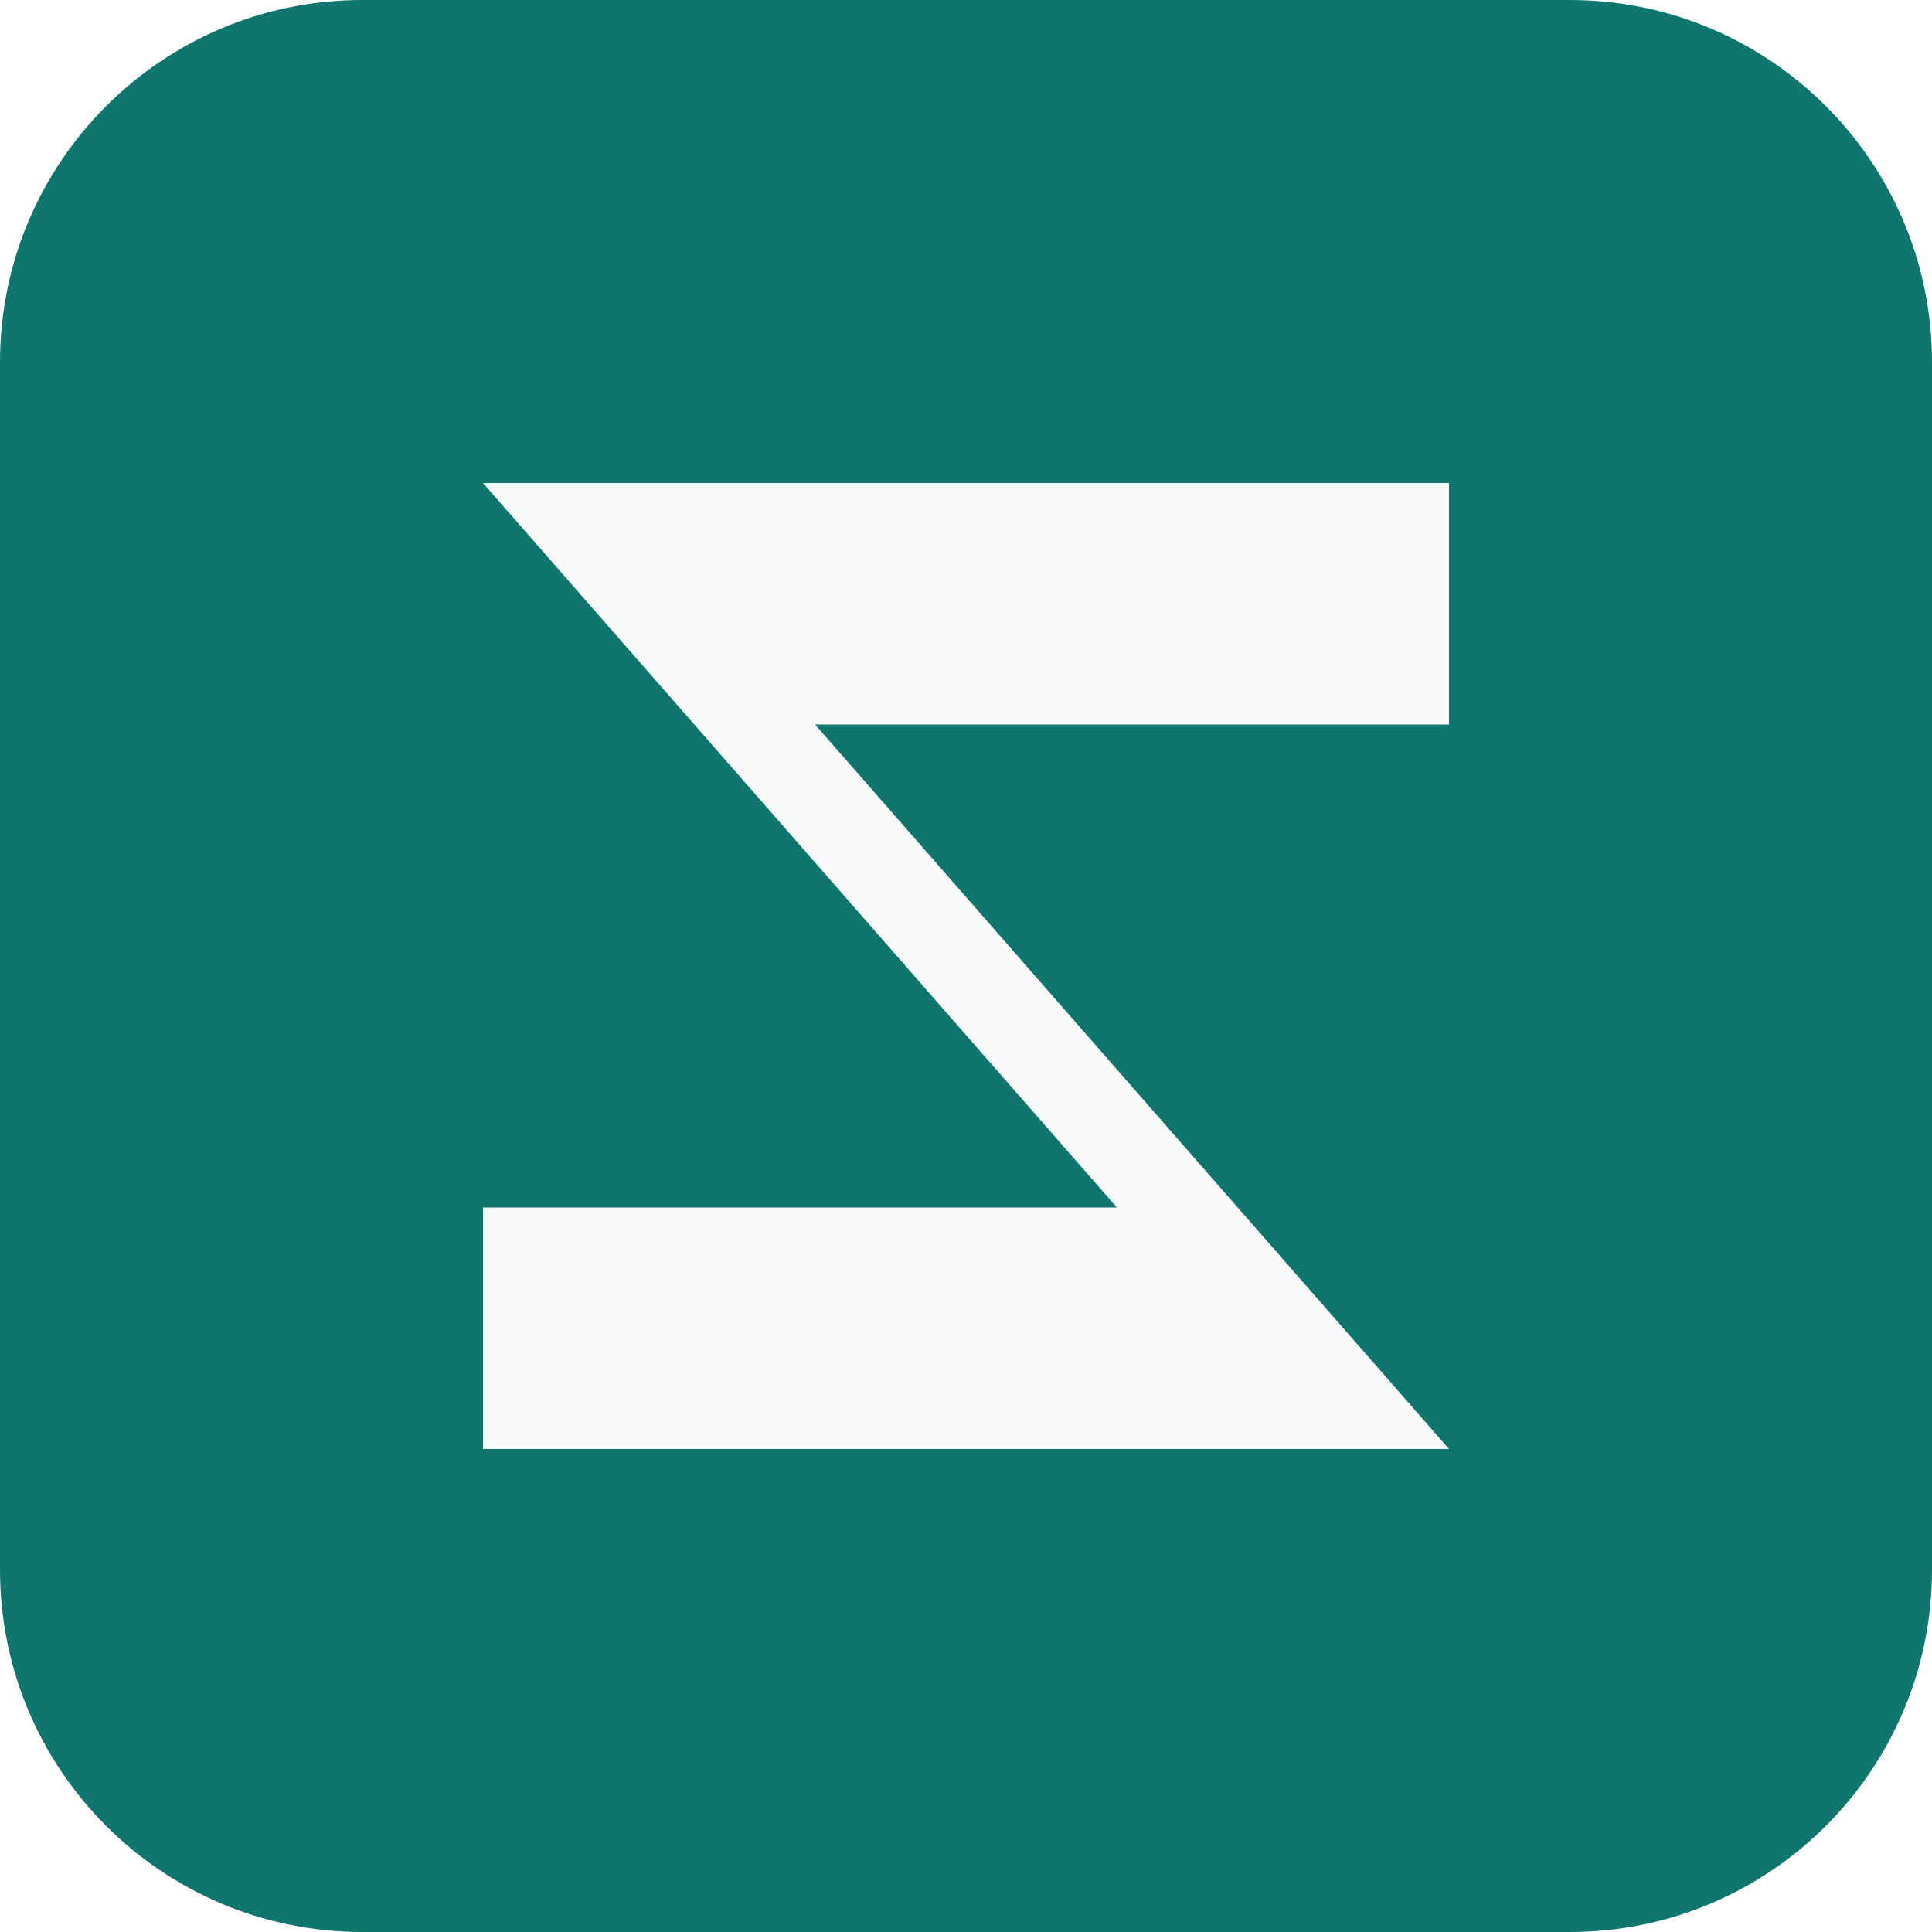
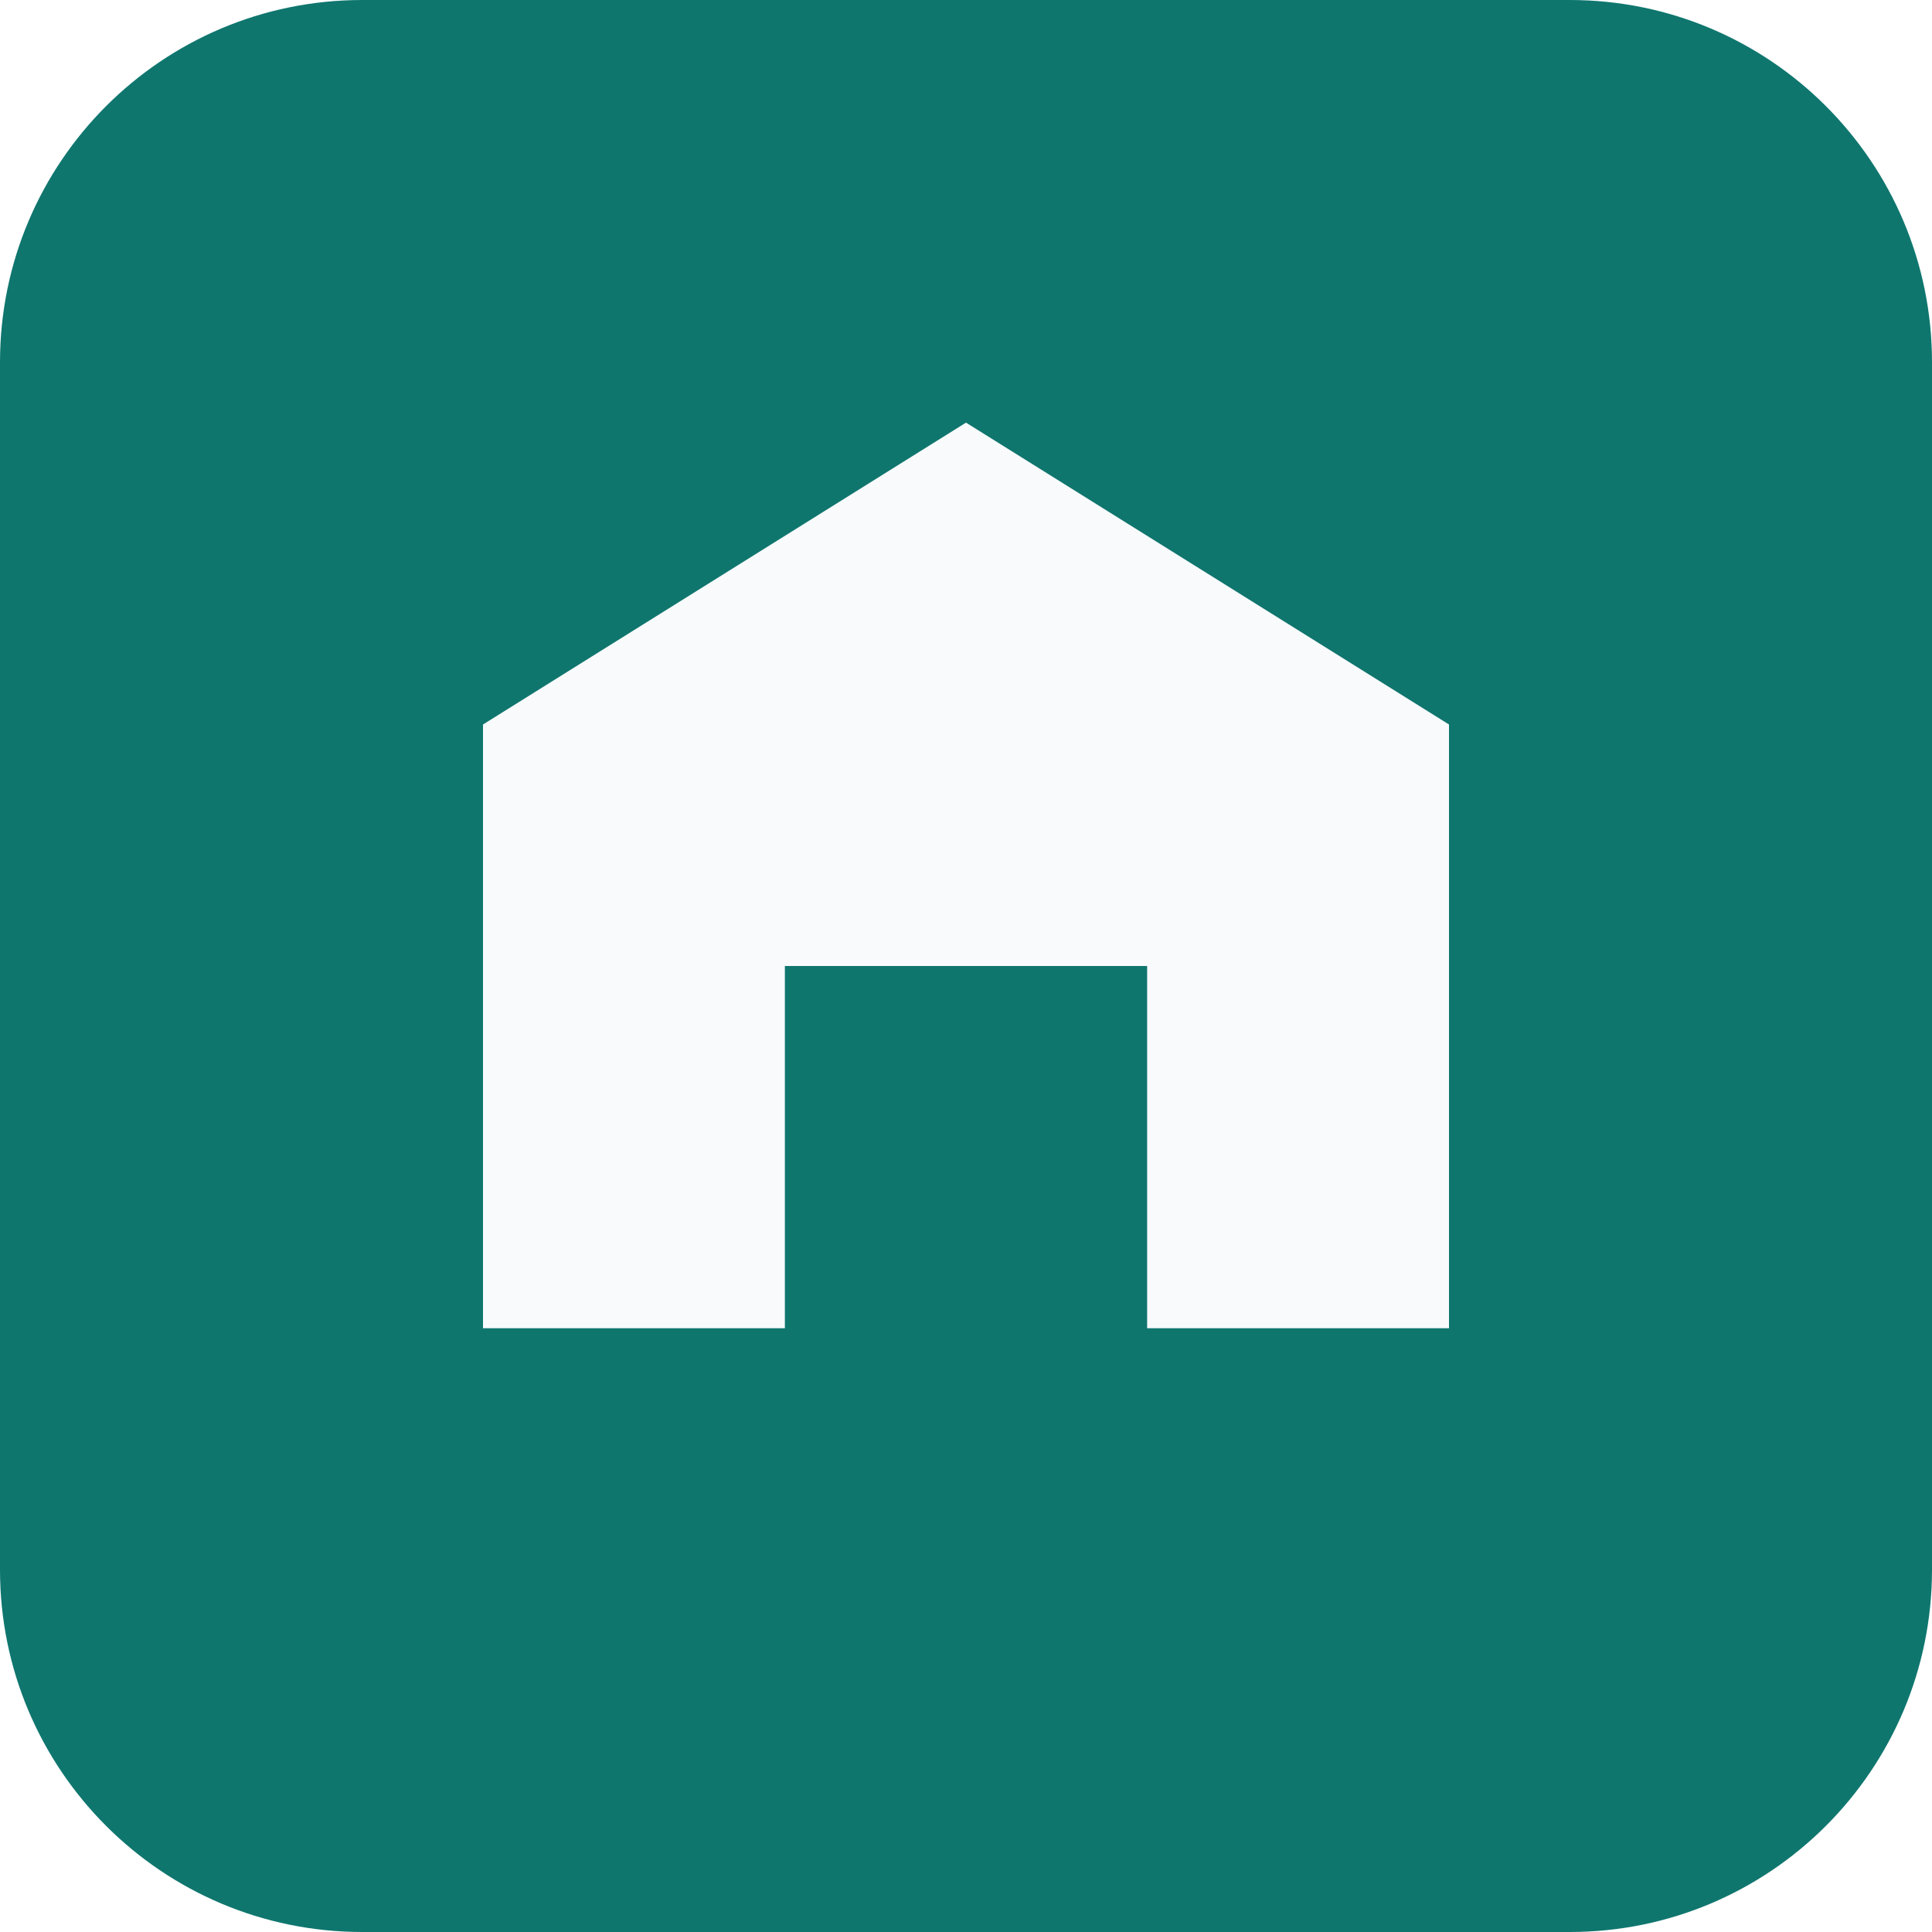
<svg xmlns="http://www.w3.org/2000/svg" viewBox="0 0 32 32" fill="none">
  <rect width="32" height="32" rx="6" fill="#0F766E" />
-   <path d="M8 8h16v4H13.5l10.5 12H8v-4h10.5L8 8z" fill="#F8FAFC" />
+   <path d="M8 22V12l8-5 8 5v10h-5v-6h-6v6H8z" fill="#F8FAFC" />
</svg>
